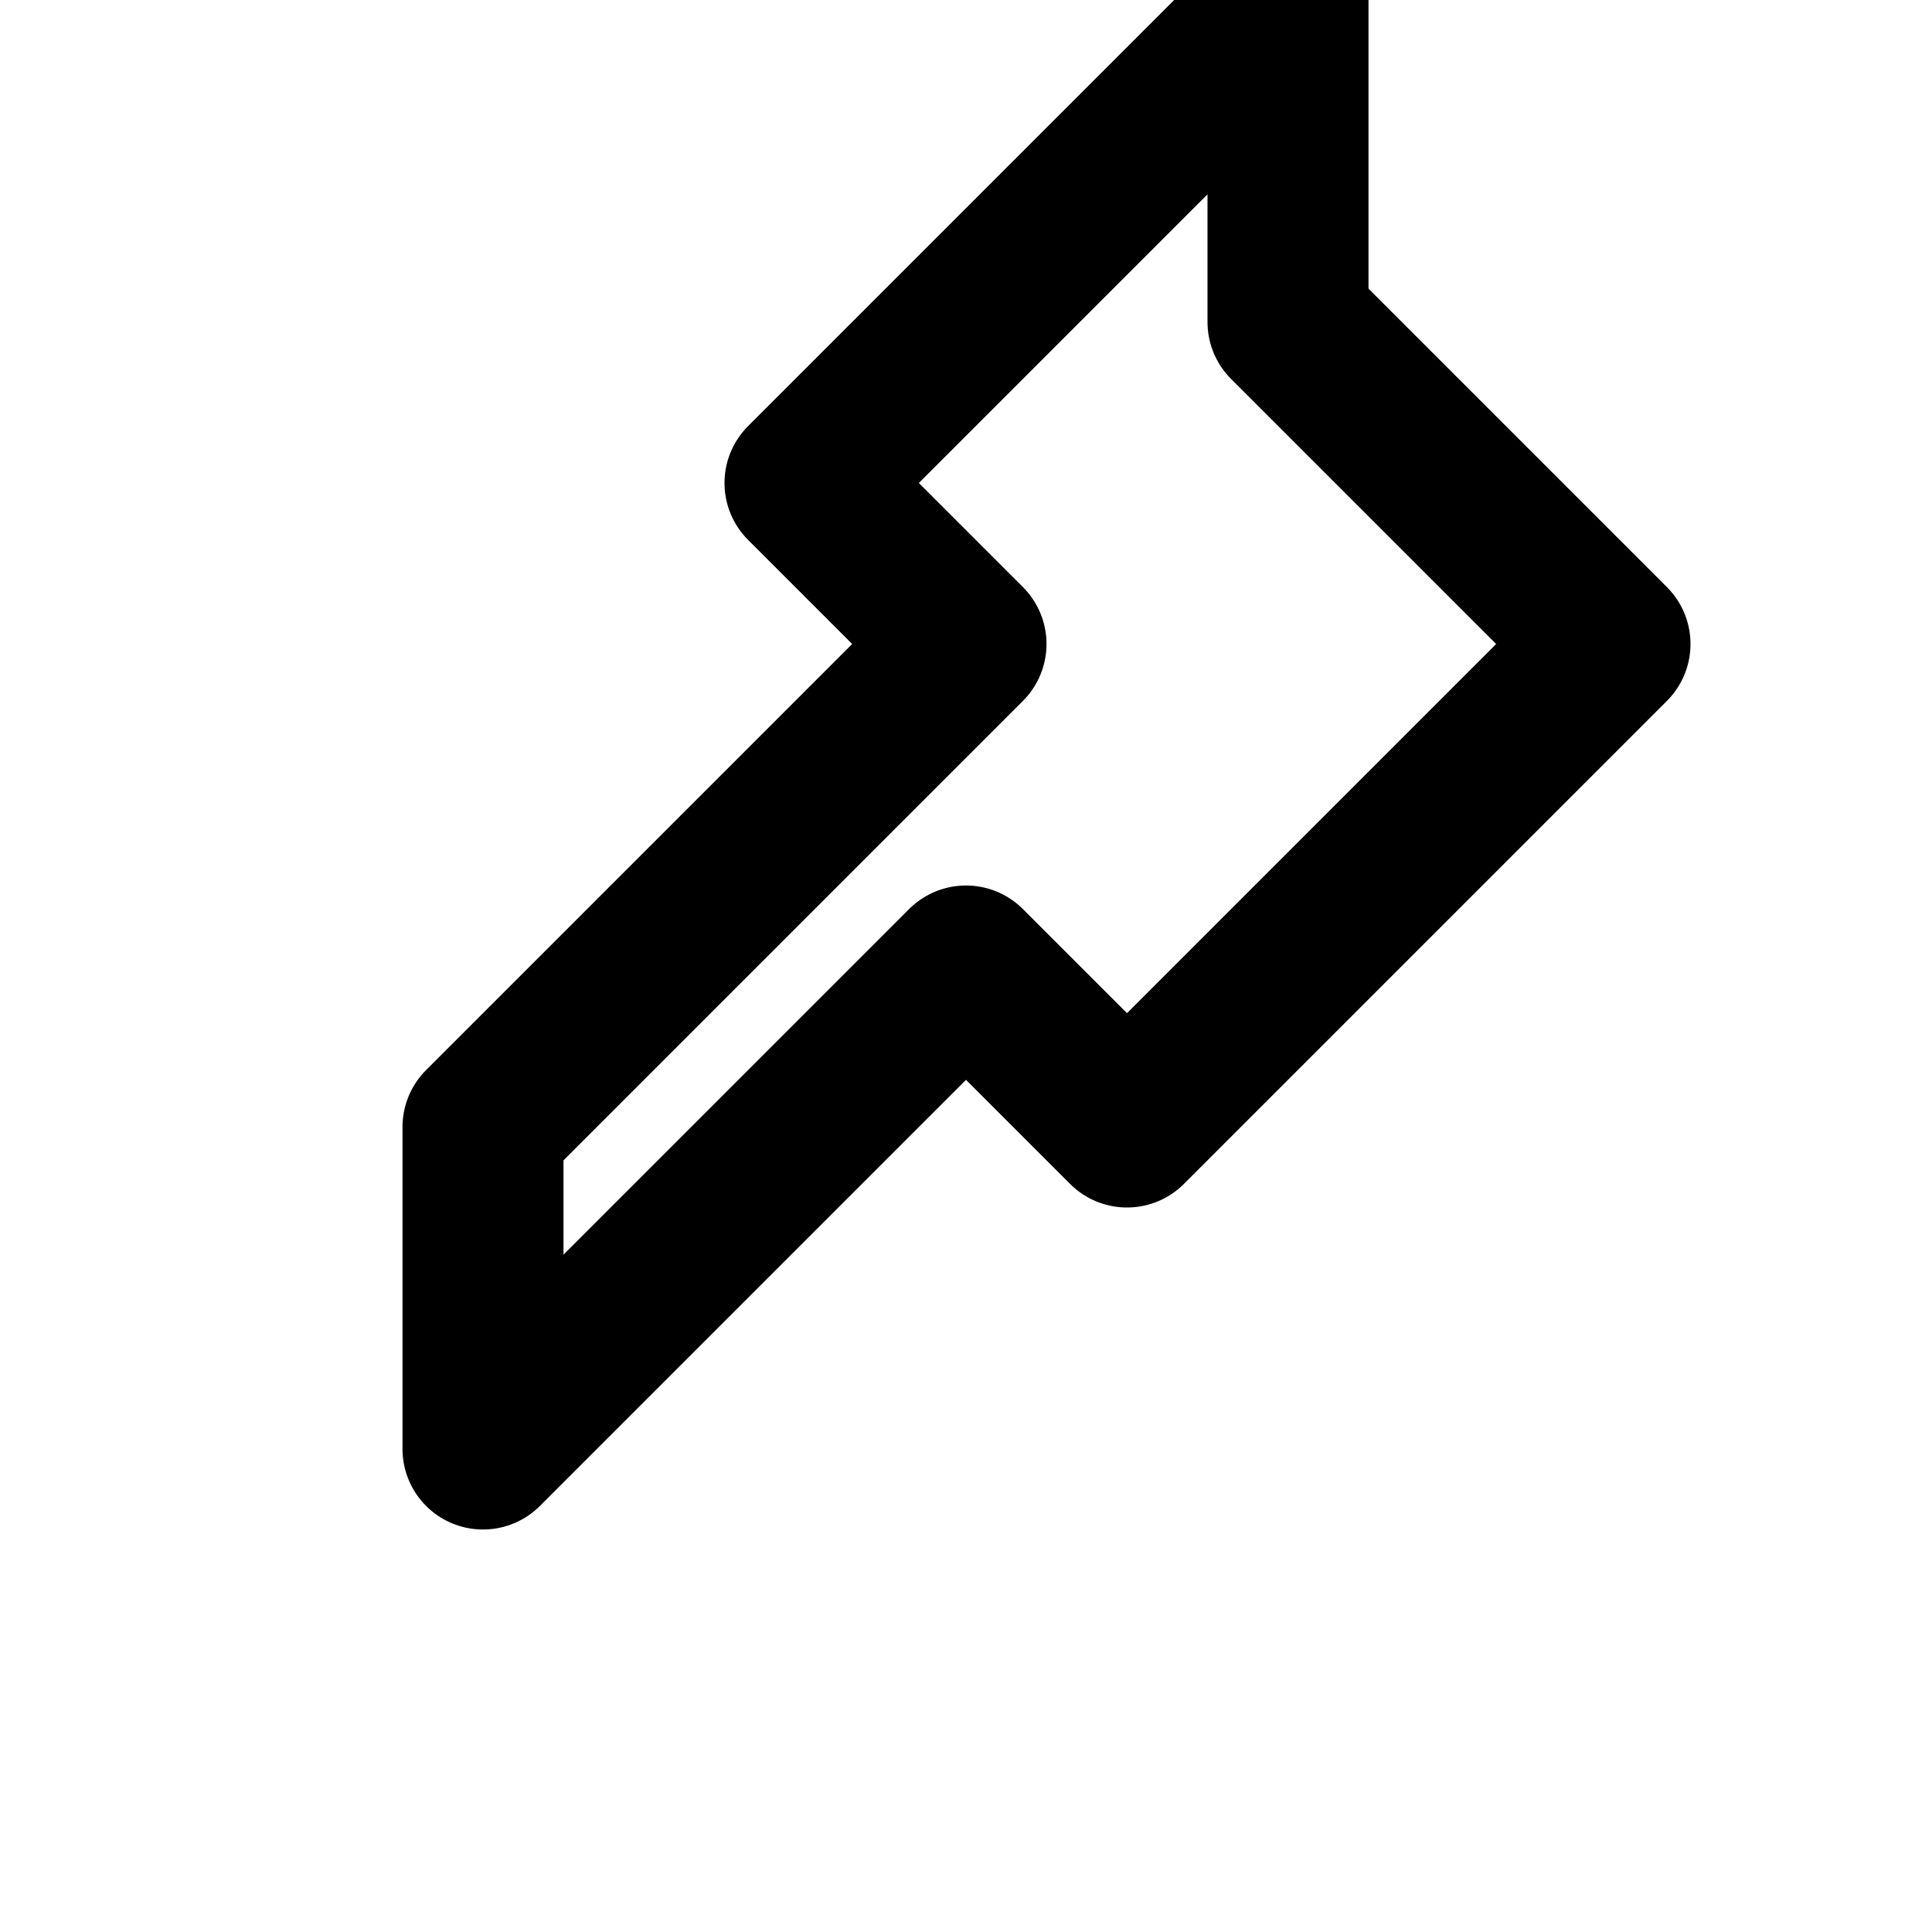
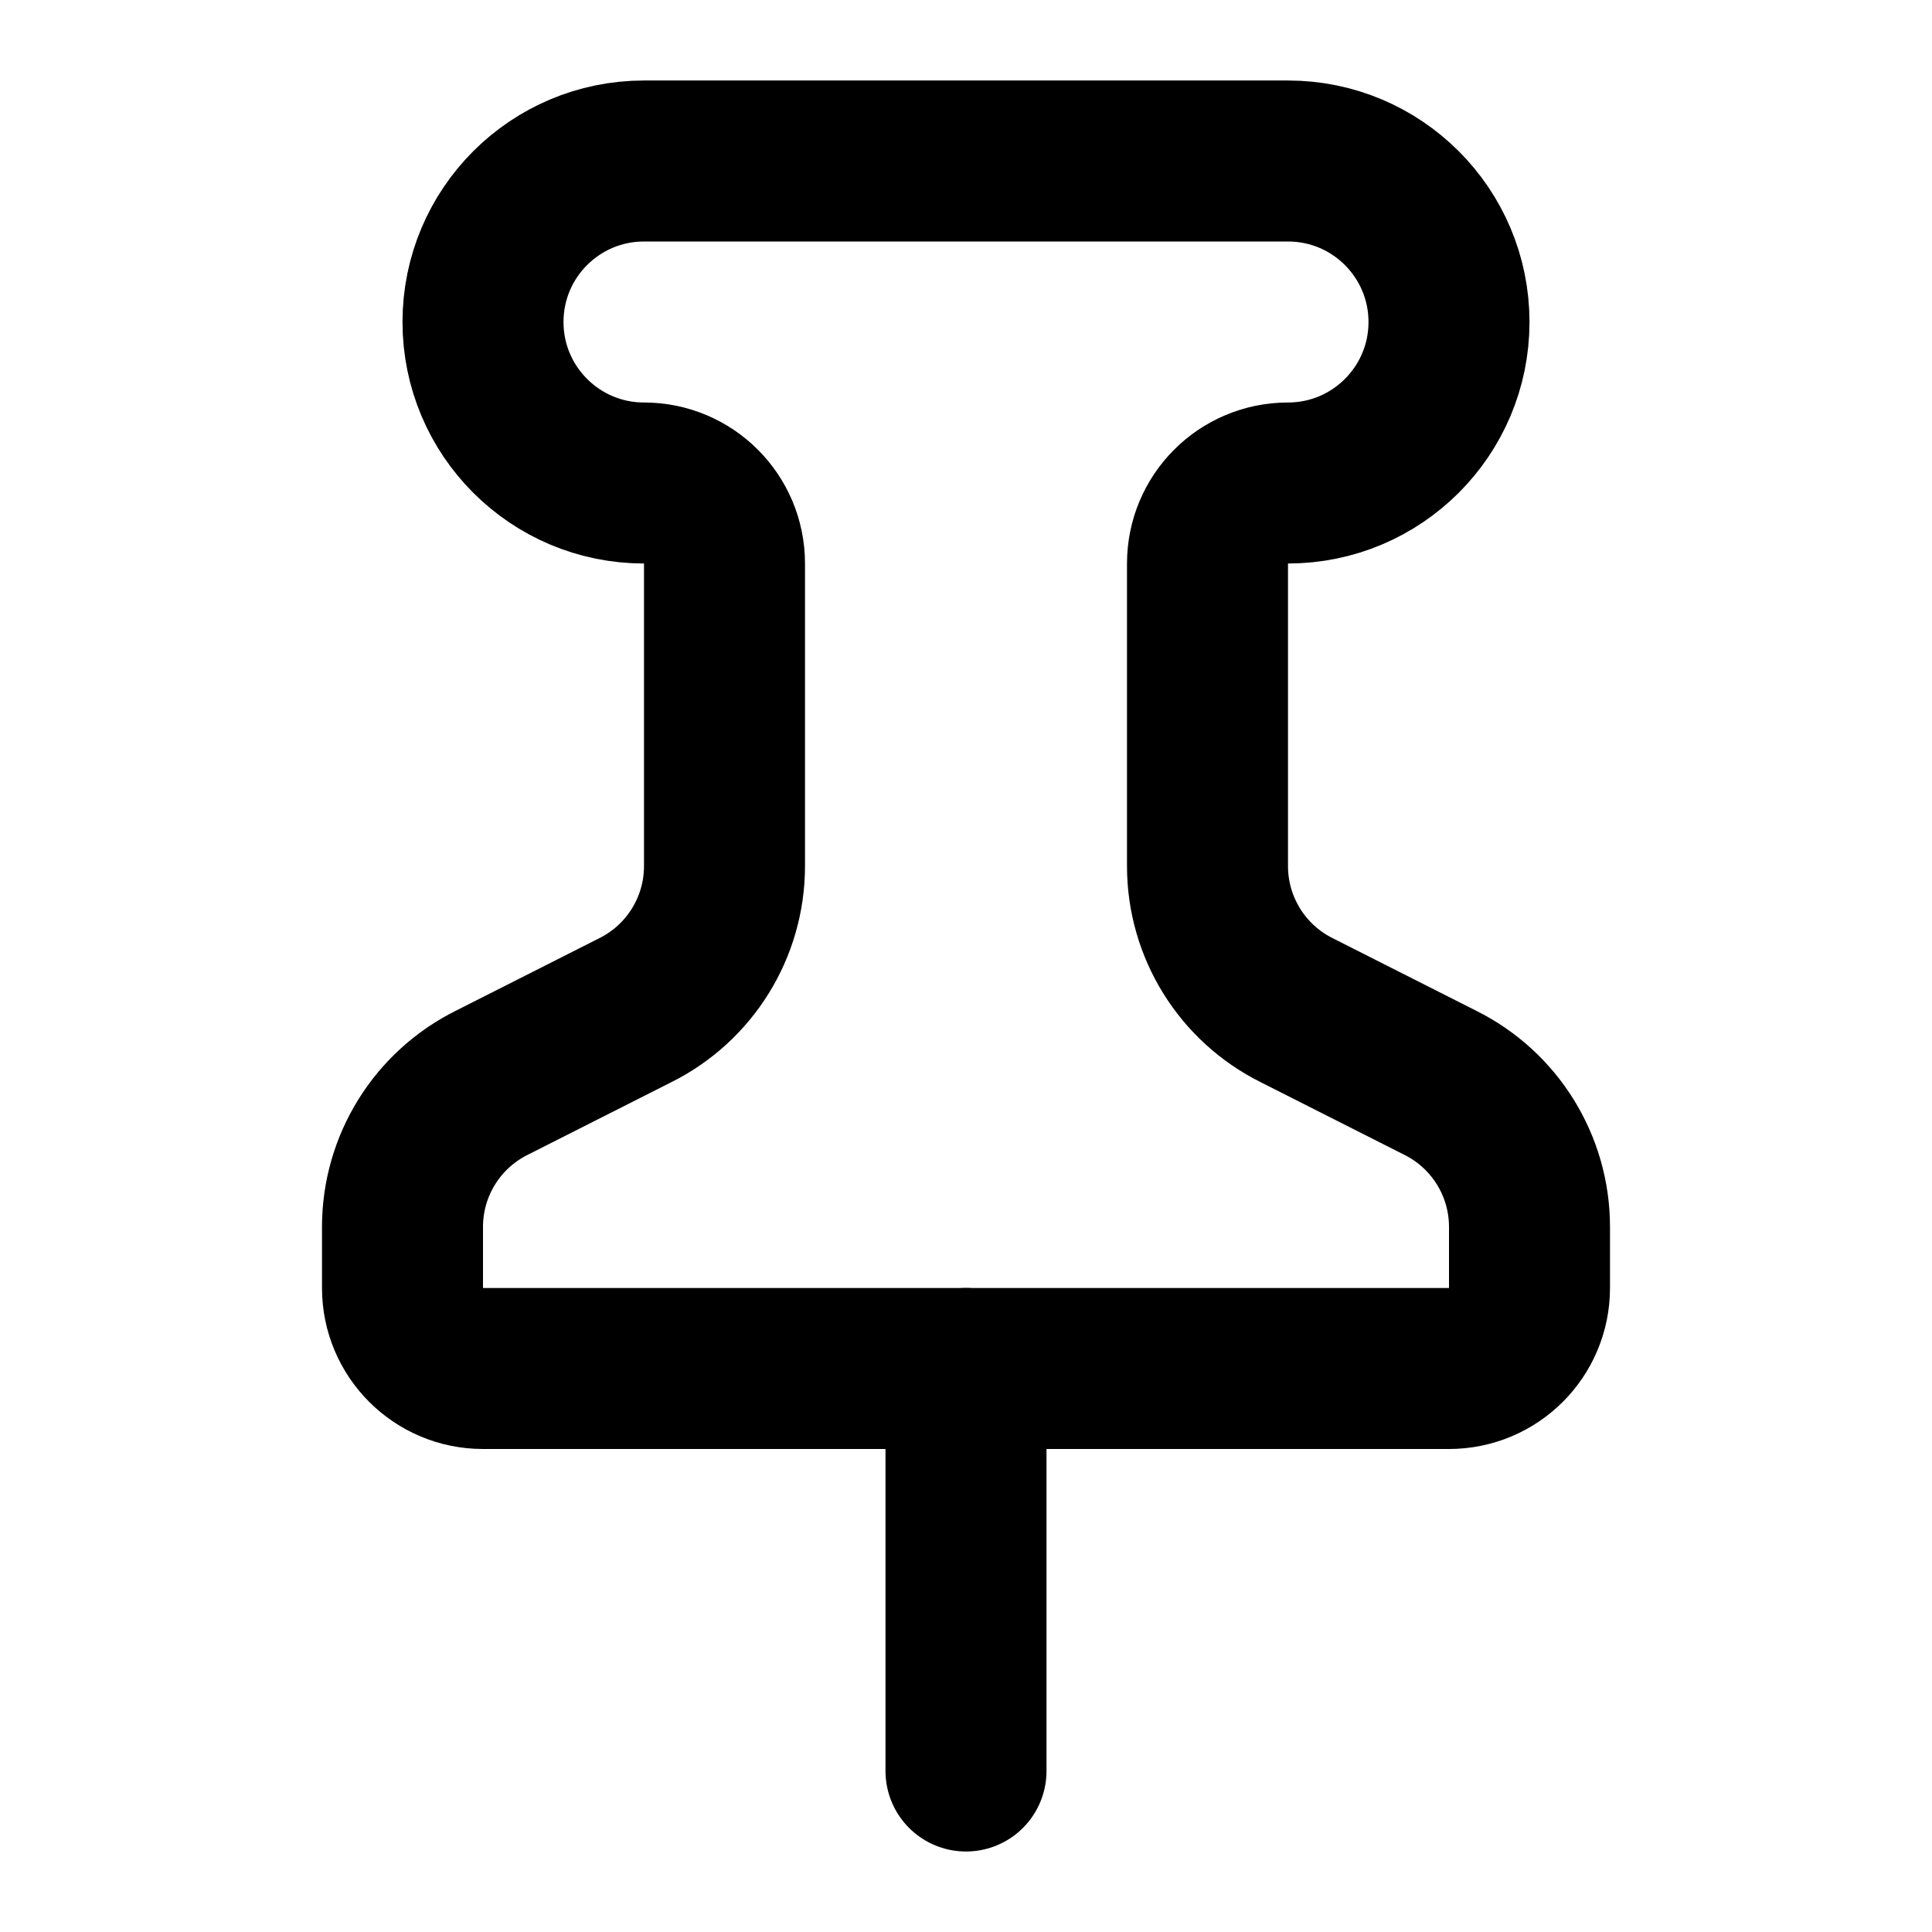
<svg xmlns="http://www.w3.org/2000/svg" width="24" height="24" viewBox="0 0 24 24" fill="none" stroke="currentColor" stroke-width="2" stroke-linecap="round" stroke-linejoin="round">
-   <path d="M16 4l4 4-6 6-2-2-6 6v-4l6-6-2-2 6-6z" />
+   <path d="M12 17v5" />
+   <path d="M9 10.76a2 2 0 0 1-1.11 1.79l-1.78.9A2 2 0 0 0 5 15.24V16a1 1 0 0 0 1 1h12a1 1 0 0 0 1-1v-.76a2 2 0 0 0-1.11-1.79l-1.78-.9A2 2 0 0 1 15 10.76V7a1 1 0 0 1 1-1 2 2 0 0 0 0-4H8a2 2 0 0 0 0 4 1 1 0 0 1 1 1z" />
</svg>
